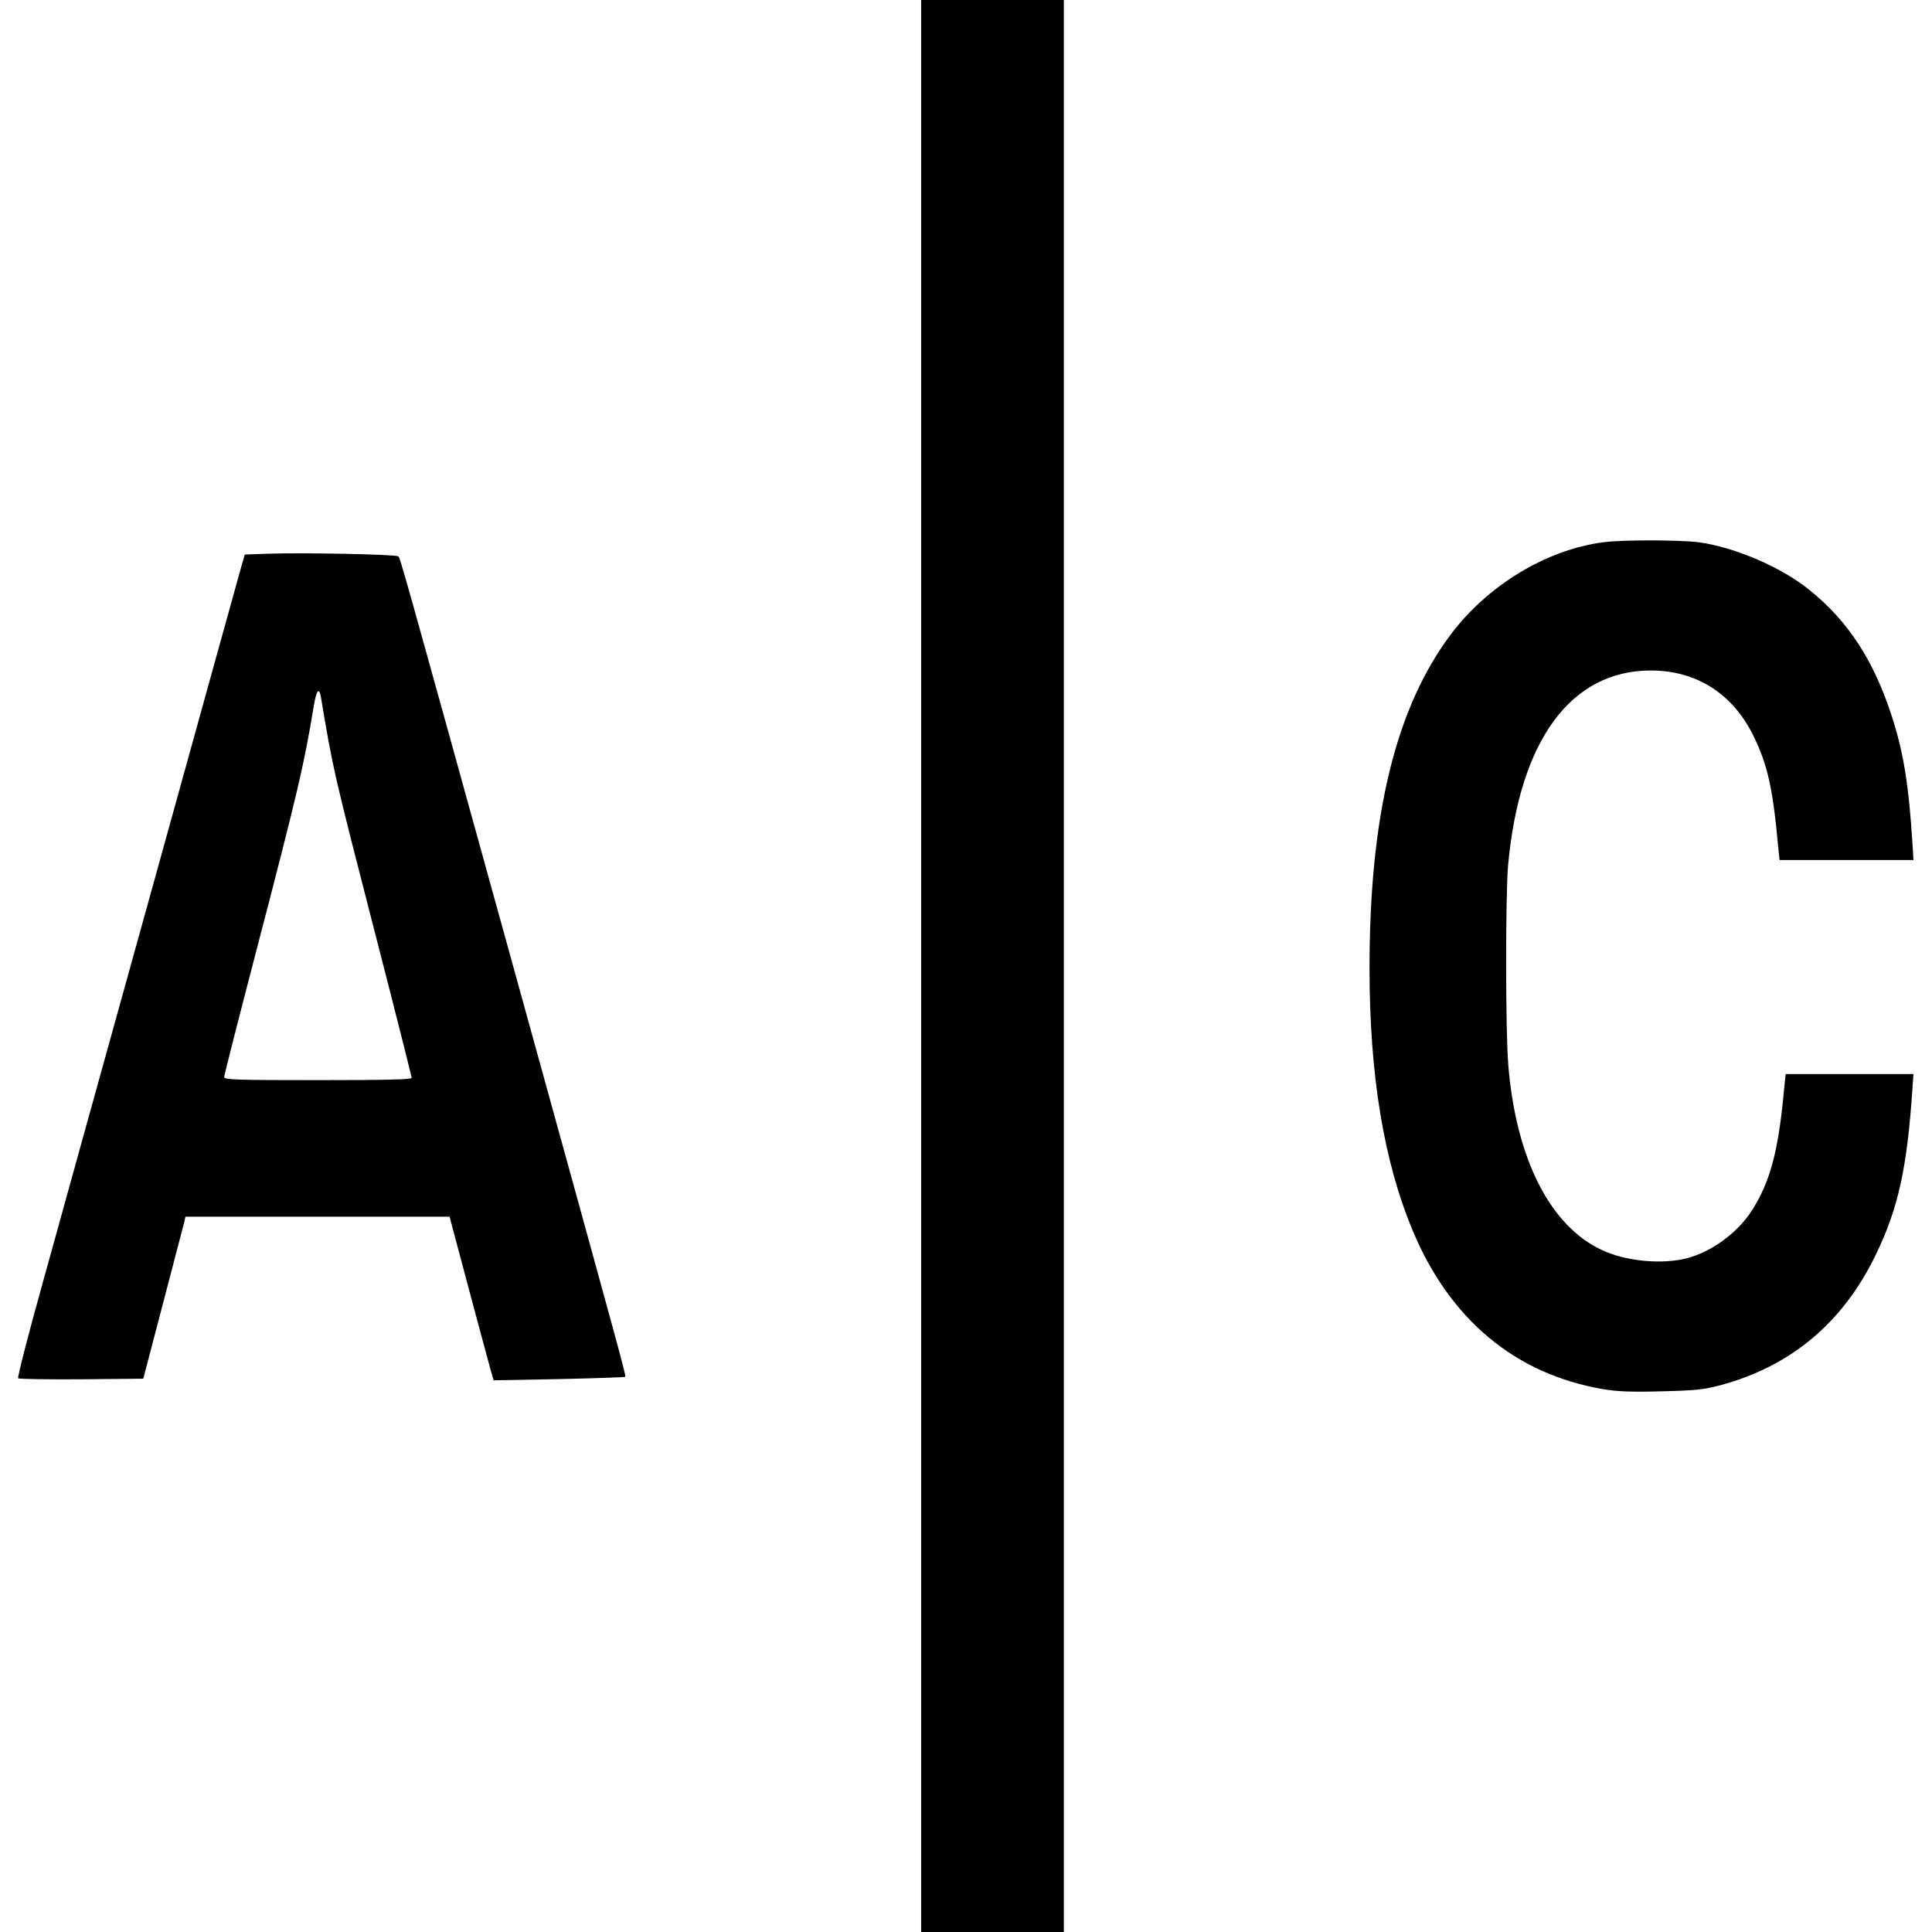
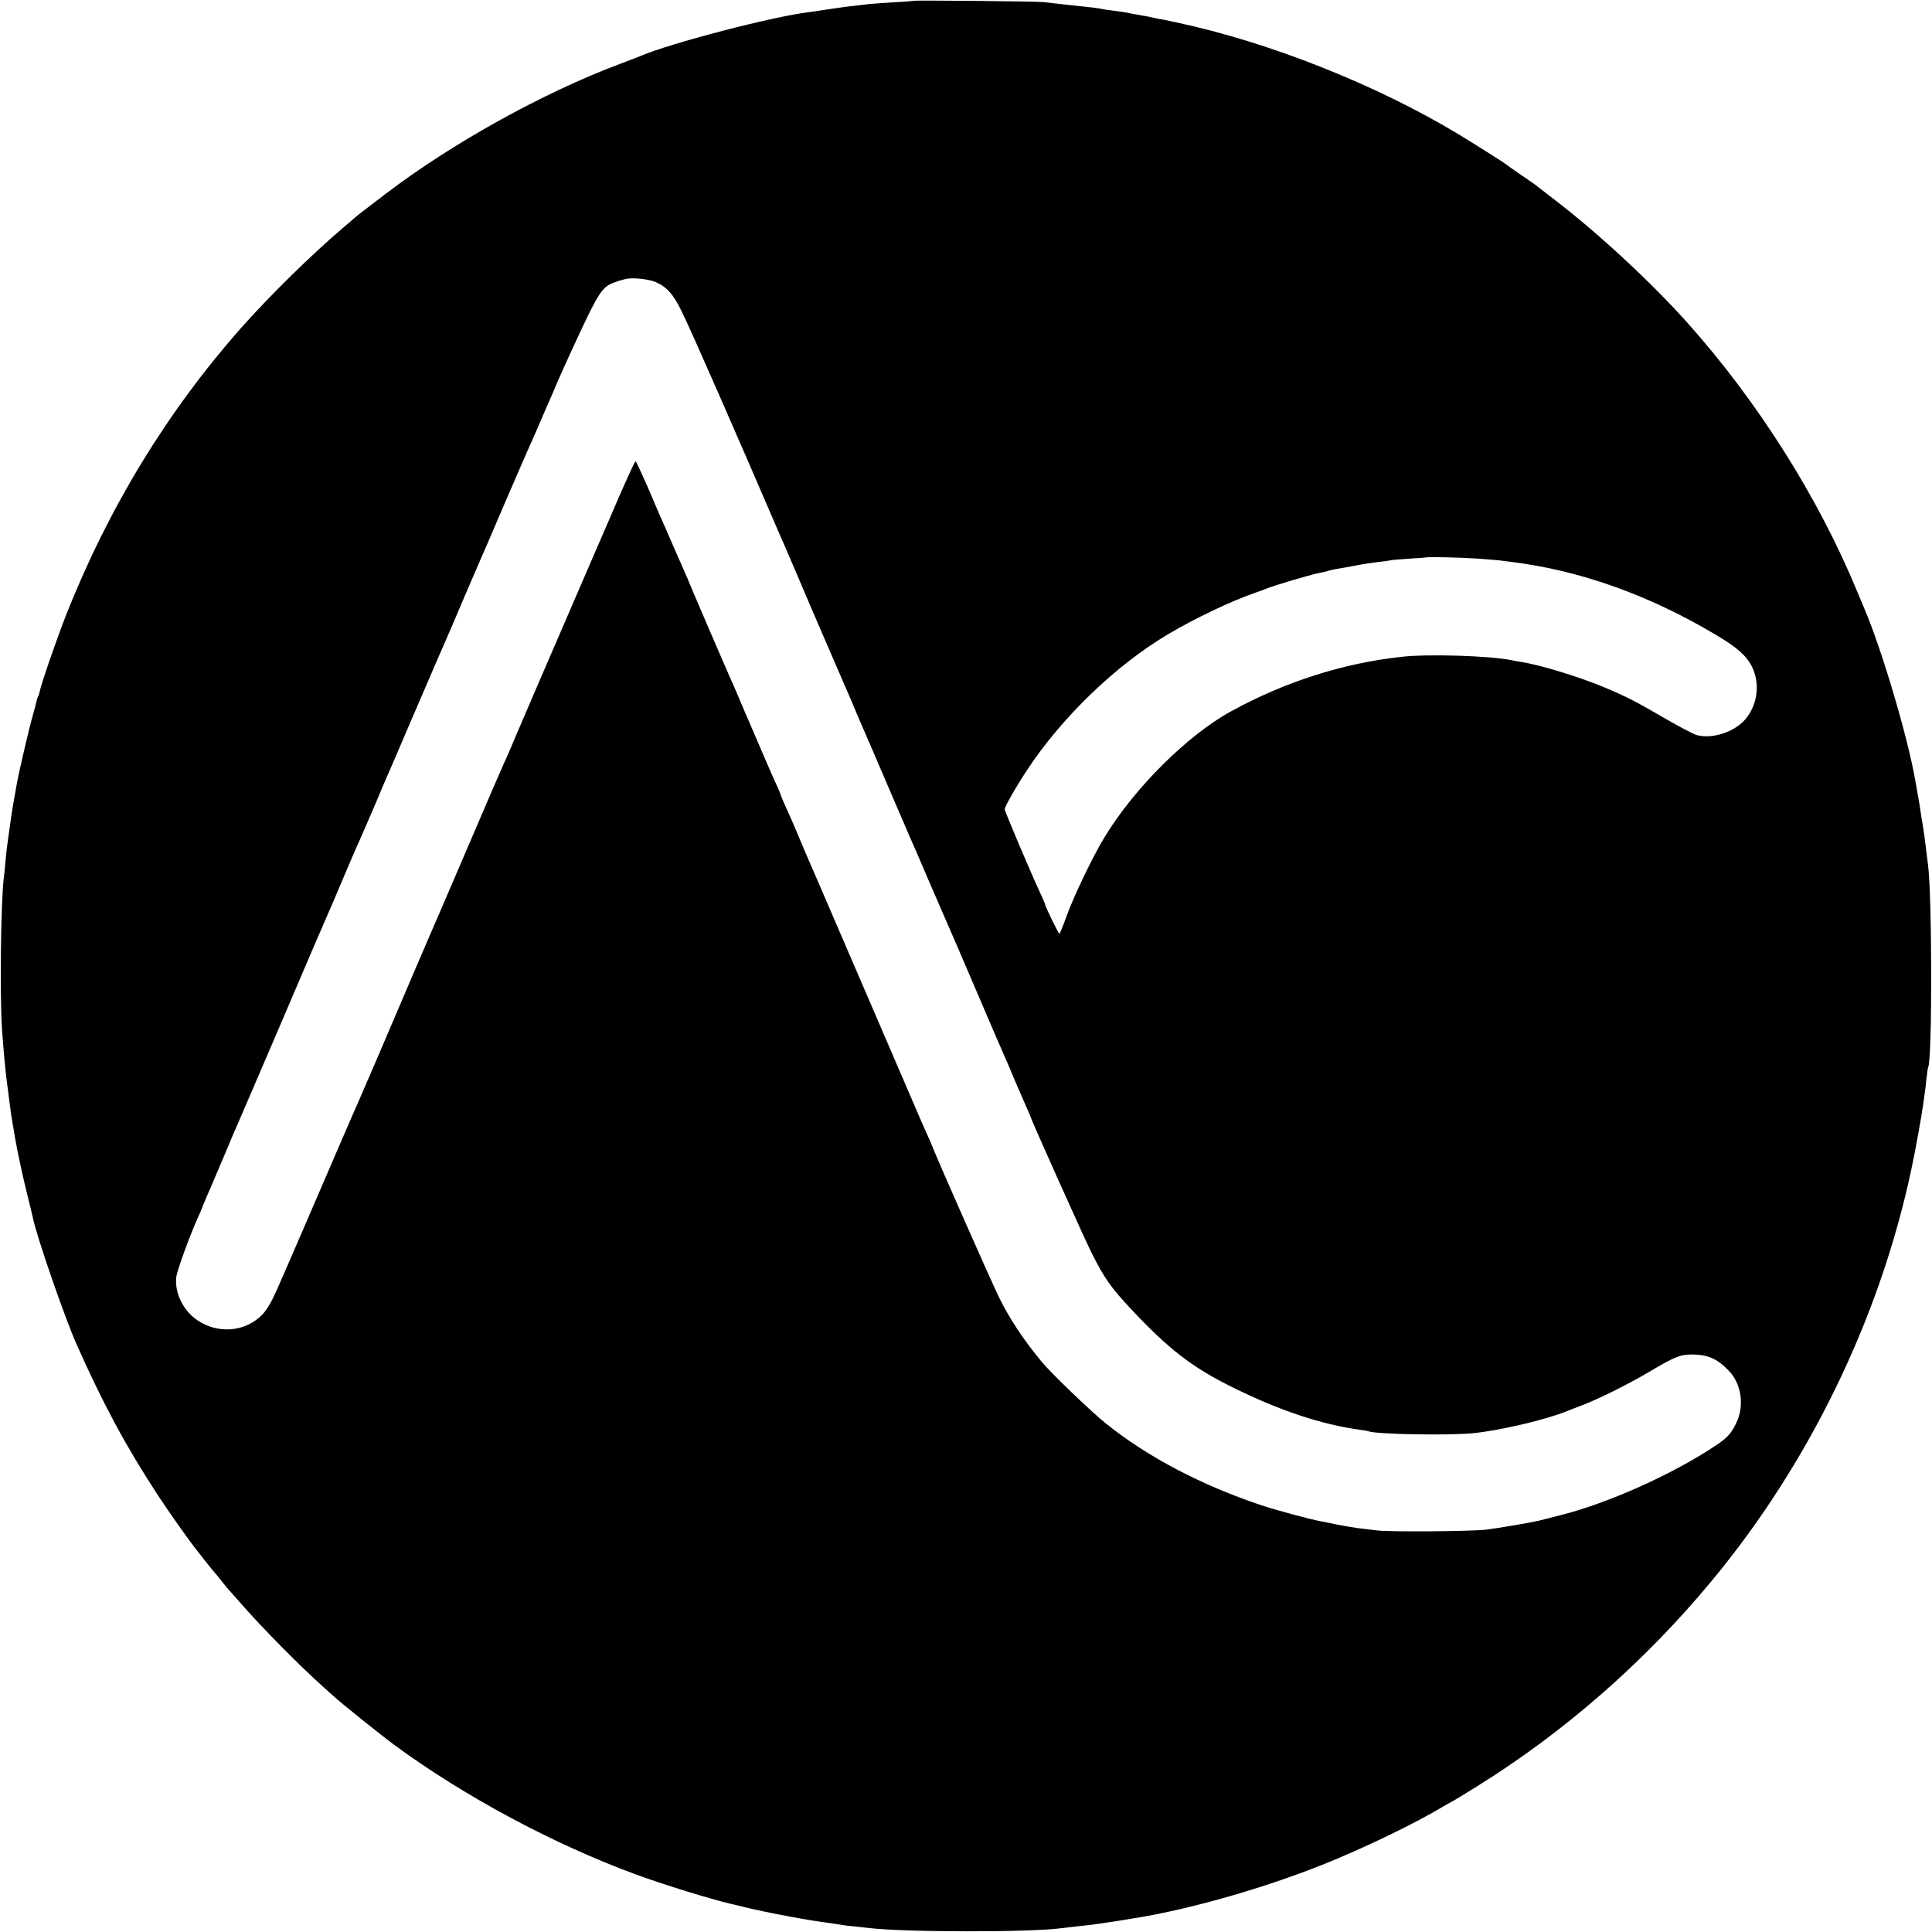
- <svg xmlns="http://www.w3.org/2000/svg" version="1.0" width="948pt" height="948pt" viewBox="0 0 948 948" preserveAspectRatio="xMidYMid meet">
-   <g transform="translate(0,948) scale(0.1,-0.1)" fill="#000000" stroke="none">
-     <path d="M4520 4740 l0 -4740 350 0 350 0 0 4740 0 4740 -350 0 -350 0 0 -4740z" />
-     <path d="M7865 6819 c-278 -37 -563 -210 -744 -449 -272 -361 -401 -888 -401 -1640 0 -525 70 -950 213 -1291 182 -434 502 -701 931 -775 70 -12 136 -15 286 -11 170 4 208 8 292 30 348 94 602 308 763 642 110 227 153 426 179 813 l5 72 -314 0 -313 0 -7 -67 c-28 -308 -67 -457 -157 -600 -75 -119 -218 -219 -347 -243 -123 -23 -280 -5 -388 45 -256 117 -424 448 -462 908 -14 162 -14 837 -1 982 56 612 308 955 700 955 225 0 403 -114 505 -323 68 -140 94 -255 120 -539 l7 -68 328 0 329 0 -5 83 c-18 286 -44 446 -101 622 -89 275 -215 469 -408 623 -135 109 -363 207 -538 231 -89 12 -381 13 -472 0z" />
-     <path d="M1313 6763 l-112 -4 -15 -52 c-8 -29 -200 -720 -426 -1537 -227 -817 -472 -1701 -545 -1965 -74 -264 -130 -483 -126 -488 4 -4 144 -6 311 -5 l303 3 97 370 c53 204 100 382 104 398 l6 27 648 0 648 0 94 -353 c52 -193 100 -374 108 -401 l14 -49 321 6 c176 4 322 9 324 11 6 5 12 -16 -552 2026 -555 2007 -550 1989 -561 2000 -10 10 -470 19 -641 13z m262 -705 c60 -358 59 -355 271 -1179 96 -372 174 -682 174 -688 0 -8 -126 -11 -460 -11 -404 0 -460 2 -460 15 0 8 70 284 156 613 206 790 237 923 284 1210 13 77 26 92 35 40z" />
+ <svg xmlns="http://www.w3.org/2000/svg" version="1.0" width="1198pt" height="1198pt" viewBox="0 0 1198 1198" preserveAspectRatio="xMidYMid meet">
+   <g transform="translate(0,1198) scale(0.1,-0.1)" fill="#000000" stroke="none">
+     <path d="M5668 11975 c-2 -1 -57 -6 -123 -9 -66 -4 -136 -9 -155 -11 -19 -2 -56 -7 -83 -10 -59 -6 -92 -11 -187 -25 -41 -7 -86 -13 -100 -15 -220 -25 -870 -194 -1055 -275 -11 -4 -65 -25 -120 -46 -476 -178 -1045 -494 -1455 -807 -137 -104 -184 -141 -190 -147 -3 -3 -34 -30 -70 -60 -191 -162 -455 -421 -632 -620 -461 -521 -827 -1121 -1091 -1791 -56 -143 -152 -420 -162 -472 -2 -9 -6 -21 -9 -25 -3 -5 -7 -19 -10 -33 -3 -13 -14 -55 -25 -94 -19 -64 -84 -345 -95 -405 -5 -32 -18 -99 -22 -125 -6 -28 -24 -152 -30 -200 -3 -22 -7 -51 -9 -64 -2 -13 -7 -58 -11 -100 -3 -42 -8 -87 -10 -101 -19 -141 -26 -744 -11 -950 10 -141 22 -264 31 -330 3 -19 8 -57 11 -85 11 -89 15 -116 29 -195 3 -19 8 -46 10 -60 14 -81 50 -249 76 -351 16 -65 32 -129 34 -141 22 -111 195 -612 270 -782 168 -377 306 -633 504 -936 77 -117 195 -284 244 -345 4 -5 29 -37 55 -70 26 -33 50 -62 53 -65 3 -3 23 -27 45 -55 21 -27 42 -52 45 -55 3 -3 39 -43 80 -90 125 -143 359 -380 500 -506 30 -27 60 -55 68 -61 45 -42 293 -241 377 -303 431 -317 986 -615 1495 -802 176 -65 470 -155 590 -183 8 -1 42 -10 75 -18 52 -14 212 -47 285 -60 117 -22 189 -33 265 -43 22 -3 51 -8 65 -10 14 -3 48 -7 75 -9 28 -3 68 -7 90 -10 224 -27 1002 -28 1200 -1 17 2 59 7 95 11 36 4 76 8 90 10 14 2 45 6 70 10 37 5 146 22 245 39 335 59 754 180 1110 321 253 100 586 261 755 364 19 11 42 24 50 28 8 3 80 47 160 97 539 335 1038 771 1452 1271 605 728 1042 1628 1238 2545 29 136 63 325 76 416 3 27 8 57 9 66 2 9 7 48 10 85 4 37 9 71 11 74 26 45 25 1067 -1 1259 -3 19 -7 55 -10 80 -8 70 -17 133 -21 155 -4 20 -14 86 -19 120 -1 11 -8 48 -14 82 -6 35 -13 73 -15 85 -46 267 -209 816 -315 1063 -5 11 -26 61 -46 110 -242 585 -619 1180 -1053 1665 -221 247 -543 546 -810 752 -70 54 -131 101 -137 106 -5 4 -46 32 -90 62 -44 30 -82 57 -85 60 -6 7 -219 141 -300 190 -511 307 -1172 569 -1745 691 -33 7 -64 14 -70 15 -5 1 -26 5 -45 8 -19 4 -42 9 -50 11 -8 2 -31 6 -50 9 -19 3 -46 8 -60 11 -47 10 -75 14 -125 20 -27 3 -57 8 -65 10 -8 2 -35 6 -60 9 -25 3 -92 10 -150 16 -58 7 -125 14 -150 17 -48 5 -797 12 -802 8z m-1602 -1744 c71 -32 109 -75 162 -184 63 -128 338 -756 607 -1382 7 -16 22 -50 33 -75 11 -25 45 -104 75 -175 58 -138 267 -622 297 -690 10 -22 37 -85 60 -140 23 -55 50 -118 60 -140 10 -22 75 -173 144 -335 70 -162 133 -308 140 -325 8 -16 62 -142 121 -280 59 -137 116 -268 126 -290 10 -22 81 -187 158 -367 123 -288 155 -362 191 -443 5 -11 30 -69 55 -130 26 -60 58 -134 71 -163 13 -29 24 -54 24 -56 0 -11 329 -745 375 -837 83 -166 121 -220 250 -358 232 -247 376 -359 627 -483 290 -144 554 -232 793 -264 22 -3 46 -7 53 -10 57 -18 495 -26 646 -11 165 16 453 84 581 136 11 5 58 23 105 41 113 45 275 126 411 206 155 92 188 105 262 105 100 -1 156 -26 231 -105 74 -80 93 -212 44 -316 -32 -69 -57 -96 -133 -146 -264 -176 -663 -355 -957 -429 -57 -14 -119 -30 -138 -35 -40 -10 -250 -46 -325 -55 -91 -11 -599 -15 -675 -5 -41 5 -97 12 -125 15 -27 4 -80 13 -117 20 -37 8 -82 17 -100 20 -71 13 -276 68 -376 101 -374 125 -708 301 -963 506 -93 74 -341 313 -399 383 -117 142 -197 263 -265 400 -57 118 -376 840 -415 939 -4 12 -19 46 -33 76 -14 30 -45 102 -70 160 -54 127 -482 1118 -614 1425 -53 121 -107 247 -120 280 -24 58 -36 85 -82 187 -11 26 -21 49 -21 52 0 3 -13 34 -29 68 -16 35 -57 128 -91 208 -34 80 -68 159 -75 175 -8 17 -35 80 -60 140 -26 61 -53 124 -61 140 -43 97 -254 588 -254 591 0 2 -11 27 -24 56 -13 29 -47 107 -76 173 -28 66 -60 138 -70 160 -10 22 -48 111 -85 198 -38 86 -71 157 -74 157 -4 0 -49 -98 -101 -217 -51 -120 -104 -240 -116 -268 -20 -47 -127 -293 -324 -750 -45 -104 -88 -203 -95 -220 -7 -16 -41 -95 -75 -175 -79 -186 -89 -209 -106 -245 -8 -16 -100 -230 -205 -475 -105 -245 -197 -458 -204 -475 -18 -39 -239 -555 -371 -865 -58 -135 -113 -263 -123 -285 -10 -22 -59 -134 -109 -250 -128 -298 -341 -791 -396 -915 -30 -68 -60 -120 -87 -149 -104 -110 -276 -126 -406 -37 -88 60 -141 170 -130 267 5 41 84 258 132 364 8 16 26 59 40 95 15 36 35 83 45 105 9 22 48 112 85 200 37 88 73 174 81 190 8 17 131 305 275 640 143 336 269 628 279 650 10 22 53 121 94 220 42 99 81 189 86 200 14 29 141 323 145 335 1 3 10 23 19 45 10 22 99 229 198 460 99 231 189 438 199 460 10 22 59 137 109 255 51 118 100 233 110 255 10 22 46 105 80 185 34 80 68 159 75 175 7 17 30 68 50 115 35 82 48 110 85 195 10 22 39 87 64 145 24 58 55 128 67 155 12 28 23 52 24 55 10 31 167 375 212 465 74 150 99 181 163 204 30 11 66 21 80 23 48 7 135 -4 176 -21z m5099 -1715 c55 -4 111 -9 125 -10 14 -2 50 -6 80 -10 428 -53 854 -205 1269 -452 131 -77 192 -131 225 -199 52 -105 34 -239 -44 -328 -69 -78 -204 -121 -299 -95 -20 6 -103 49 -186 97 -187 109 -243 138 -375 194 -155 66 -401 142 -520 161 -19 3 -48 8 -65 12 -139 28 -522 40 -686 21 -363 -40 -719 -154 -1054 -337 -271 -148 -601 -476 -787 -783 -72 -118 -190 -365 -235 -489 -21 -60 -41 -108 -44 -108 -6 0 -89 172 -89 183 0 3 -15 38 -34 79 -58 125 -216 498 -216 510 0 16 64 129 138 242 214 326 551 651 873 842 169 100 388 205 544 259 28 9 59 21 70 26 45 18 268 85 325 96 39 8 44 9 65 16 11 3 36 8 55 11 19 3 69 12 110 20 41 8 102 17 135 21 33 4 67 8 75 10 8 3 62 7 120 11 58 3 106 7 107 8 5 4 221 -1 318 -8z" />
  </g>
</svg>
